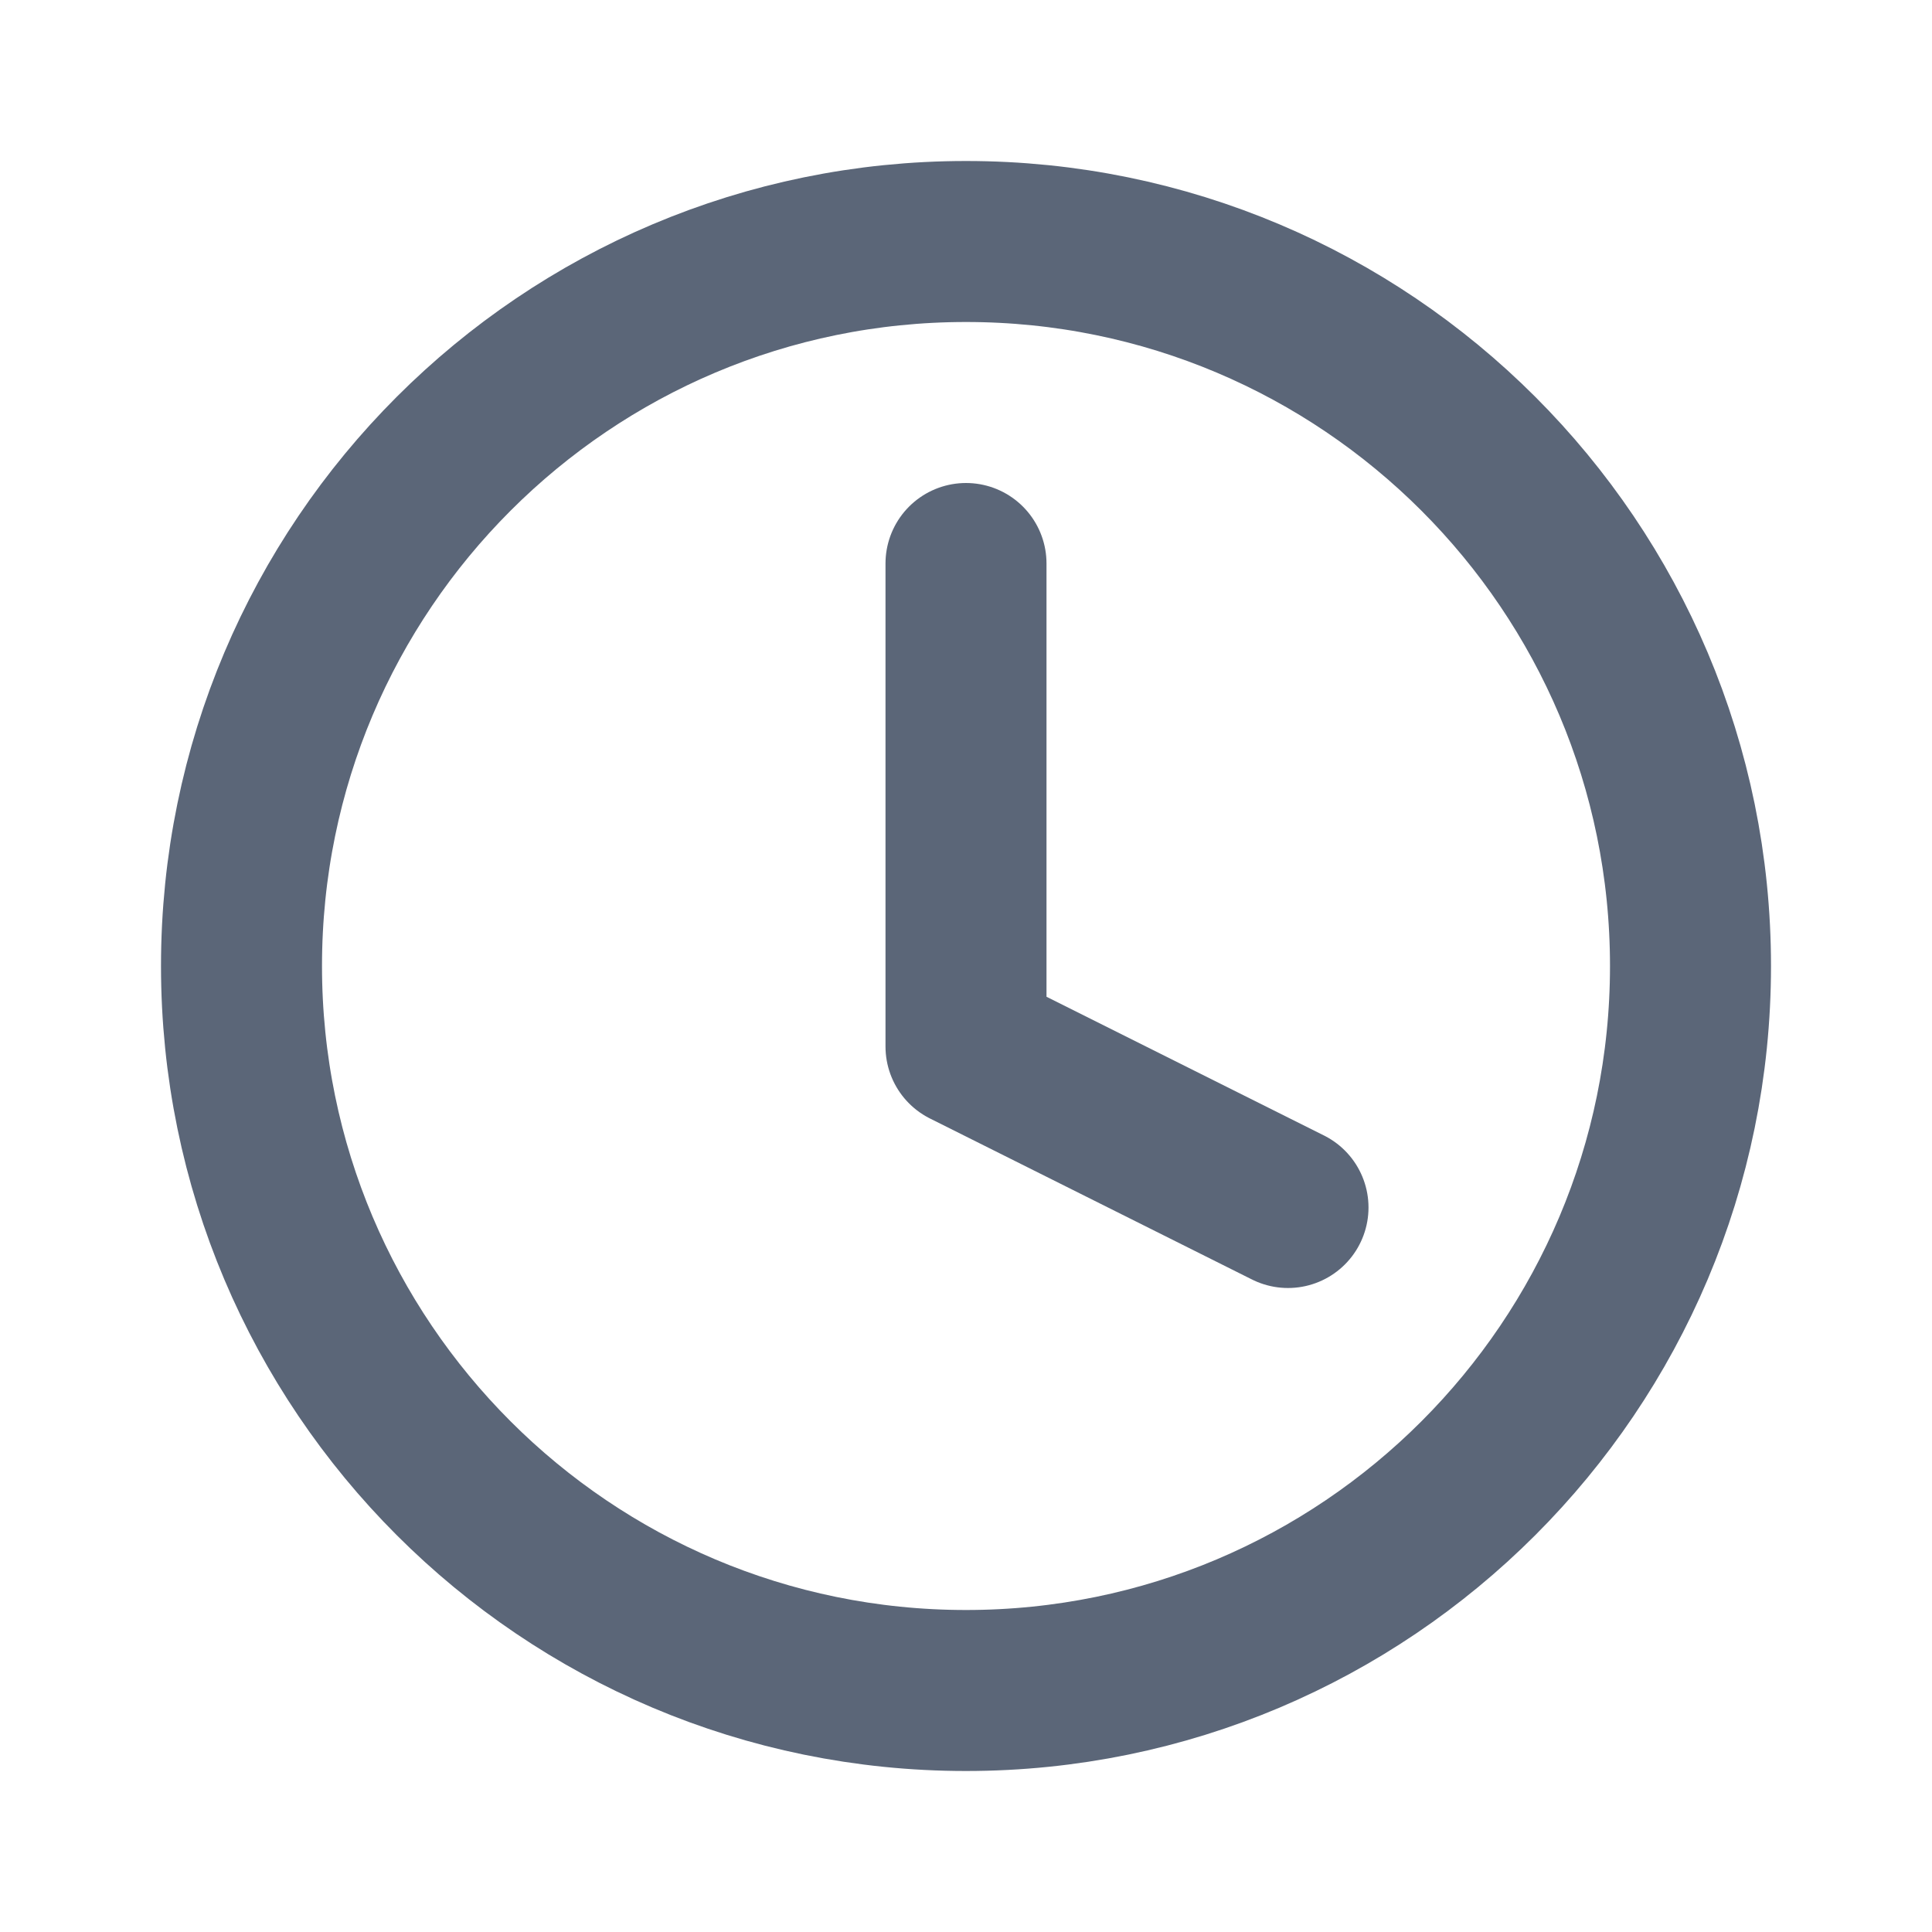
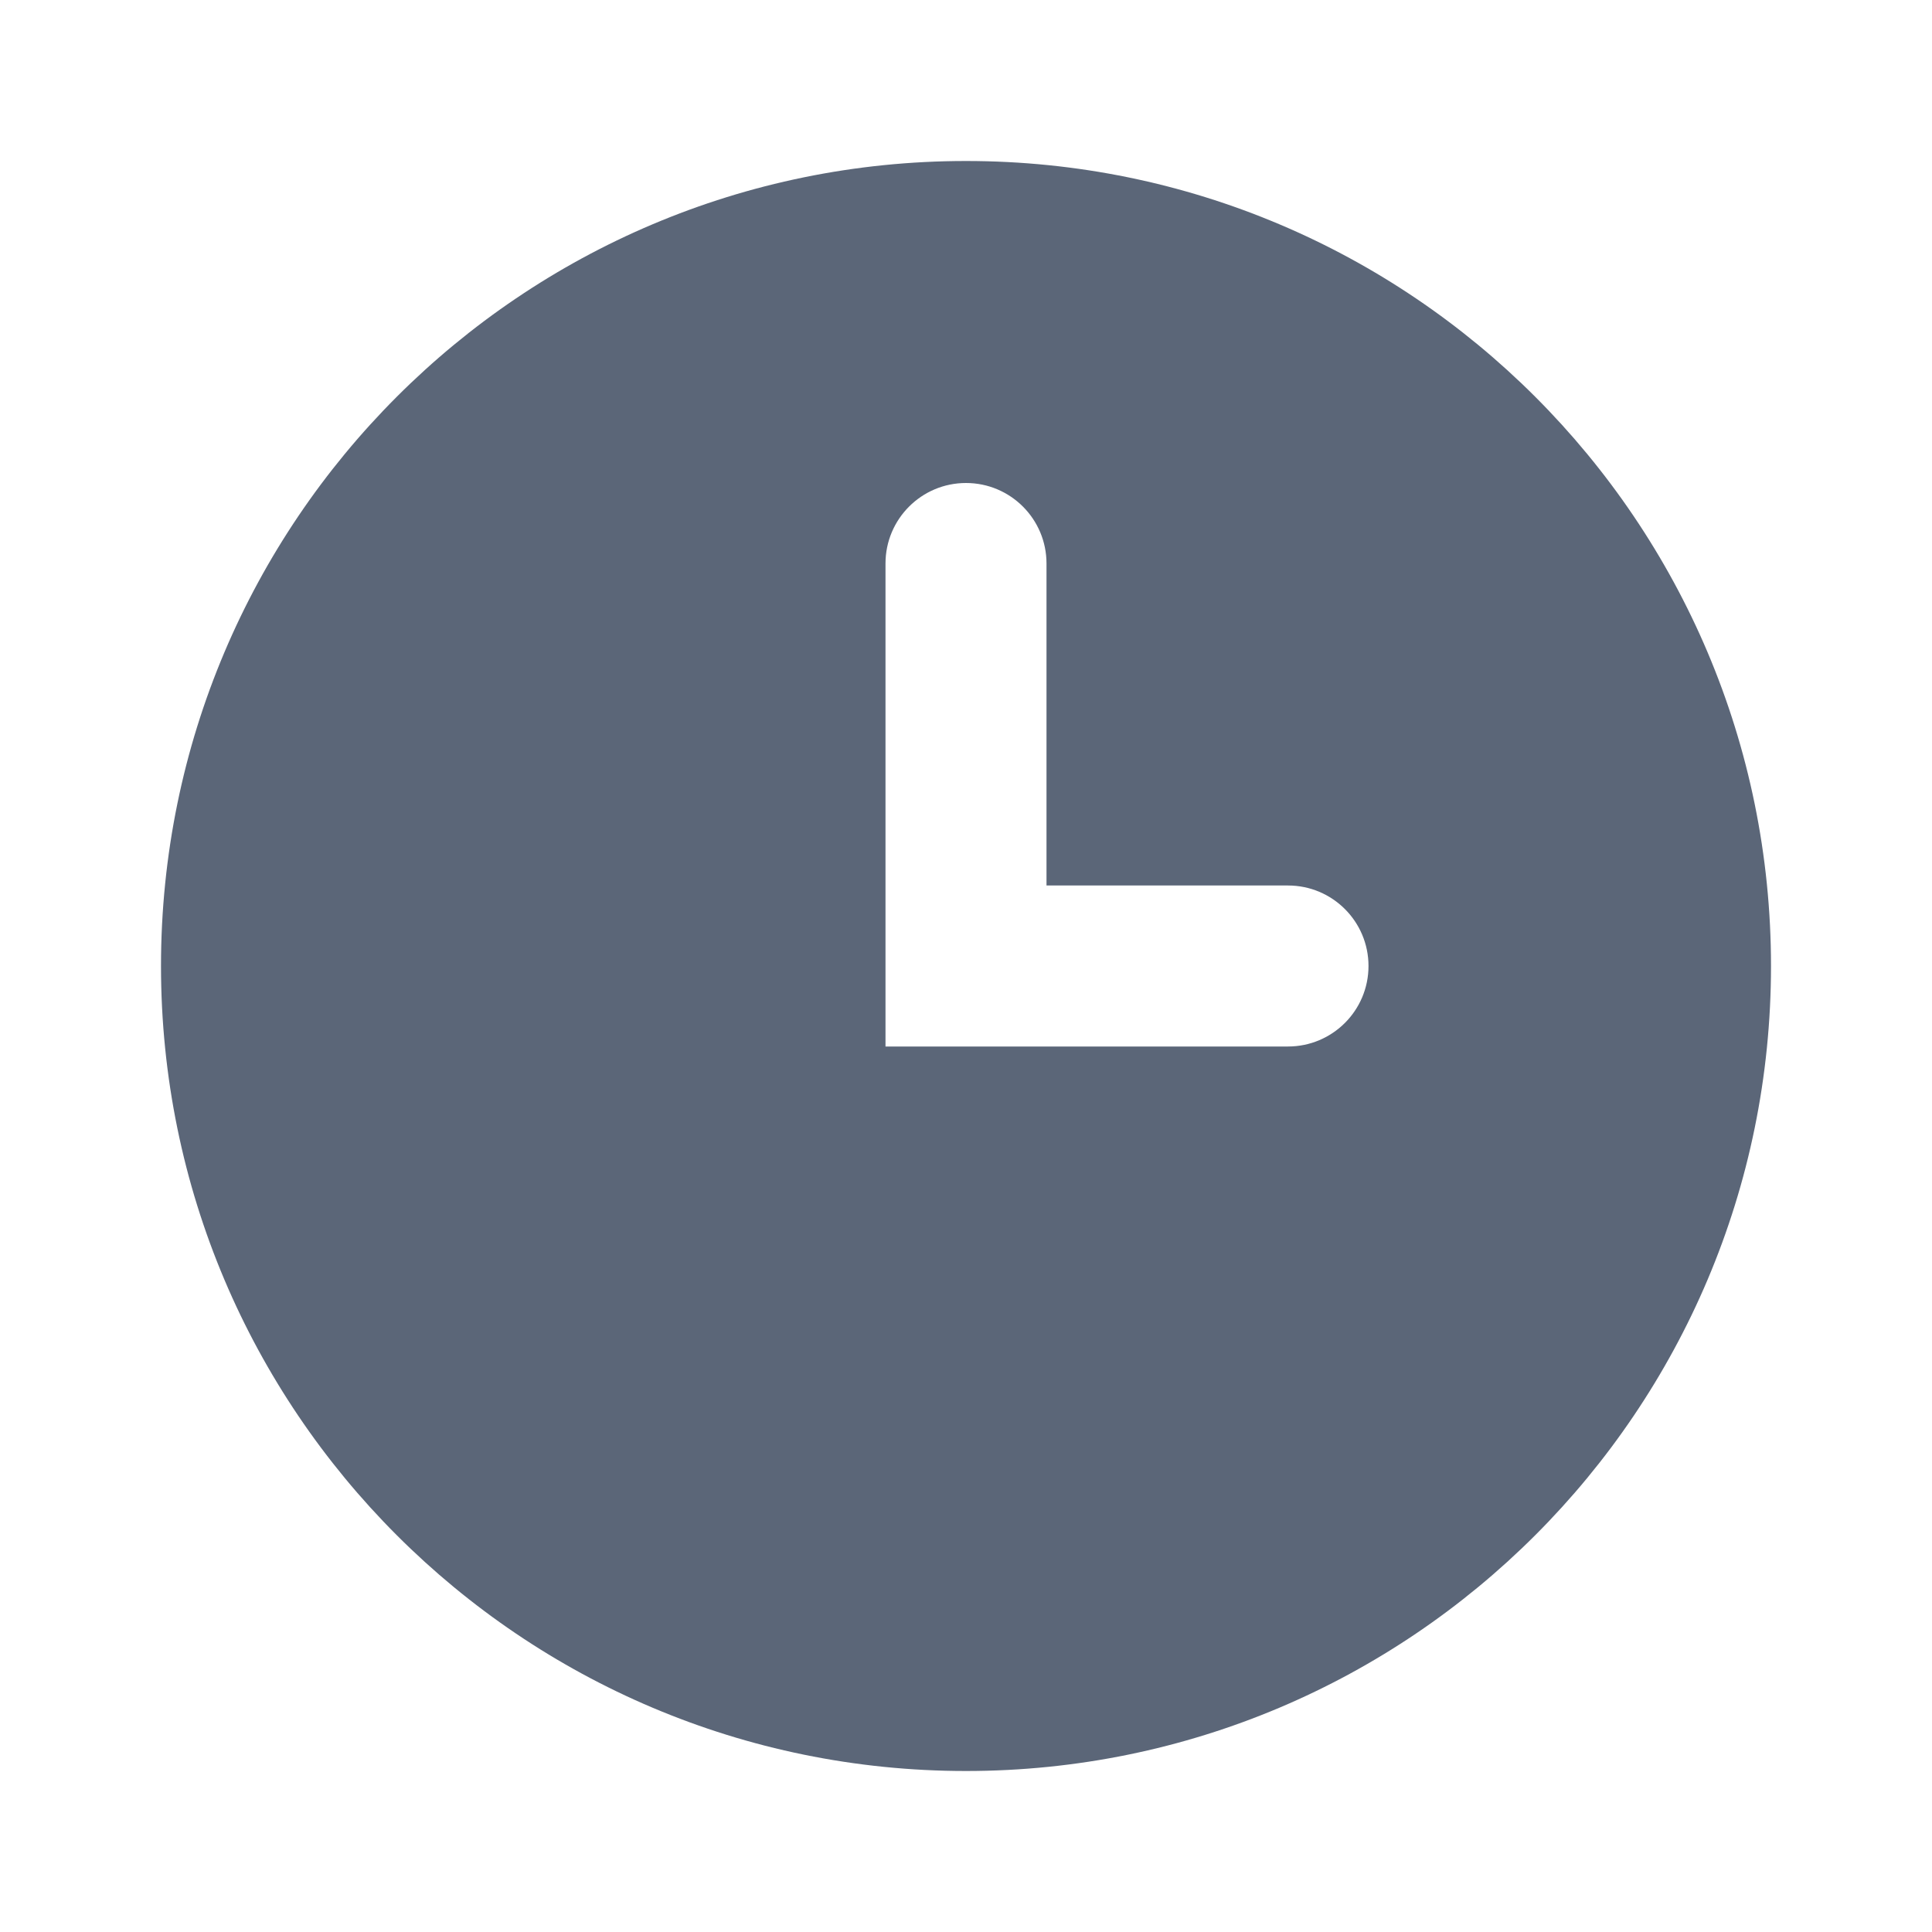
- <svg xmlns="http://www.w3.org/2000/svg" width="24" height="24" viewBox="0 0 24 24" fill="none" stroke="#5b6678" stroke-width="2" stroke-linecap="round" stroke-linejoin="round">
-   <circle cx="12" cy="12" r="9" />
-   <path d="M12 7v6l4 2" />
+ <svg xmlns="http://www.w3.org/2000/svg" width="24" height="24" viewBox="0 0 24 24" fill="#5b6678">
+   <path d="M12 2a10 10 0 1 0 0 20 10 10 0 0 0 0-20zm1 11h-2V7a1 1 0 0 1 2 0v4h3a1 1 0 0 1 0 2h-3z" />
</svg>
